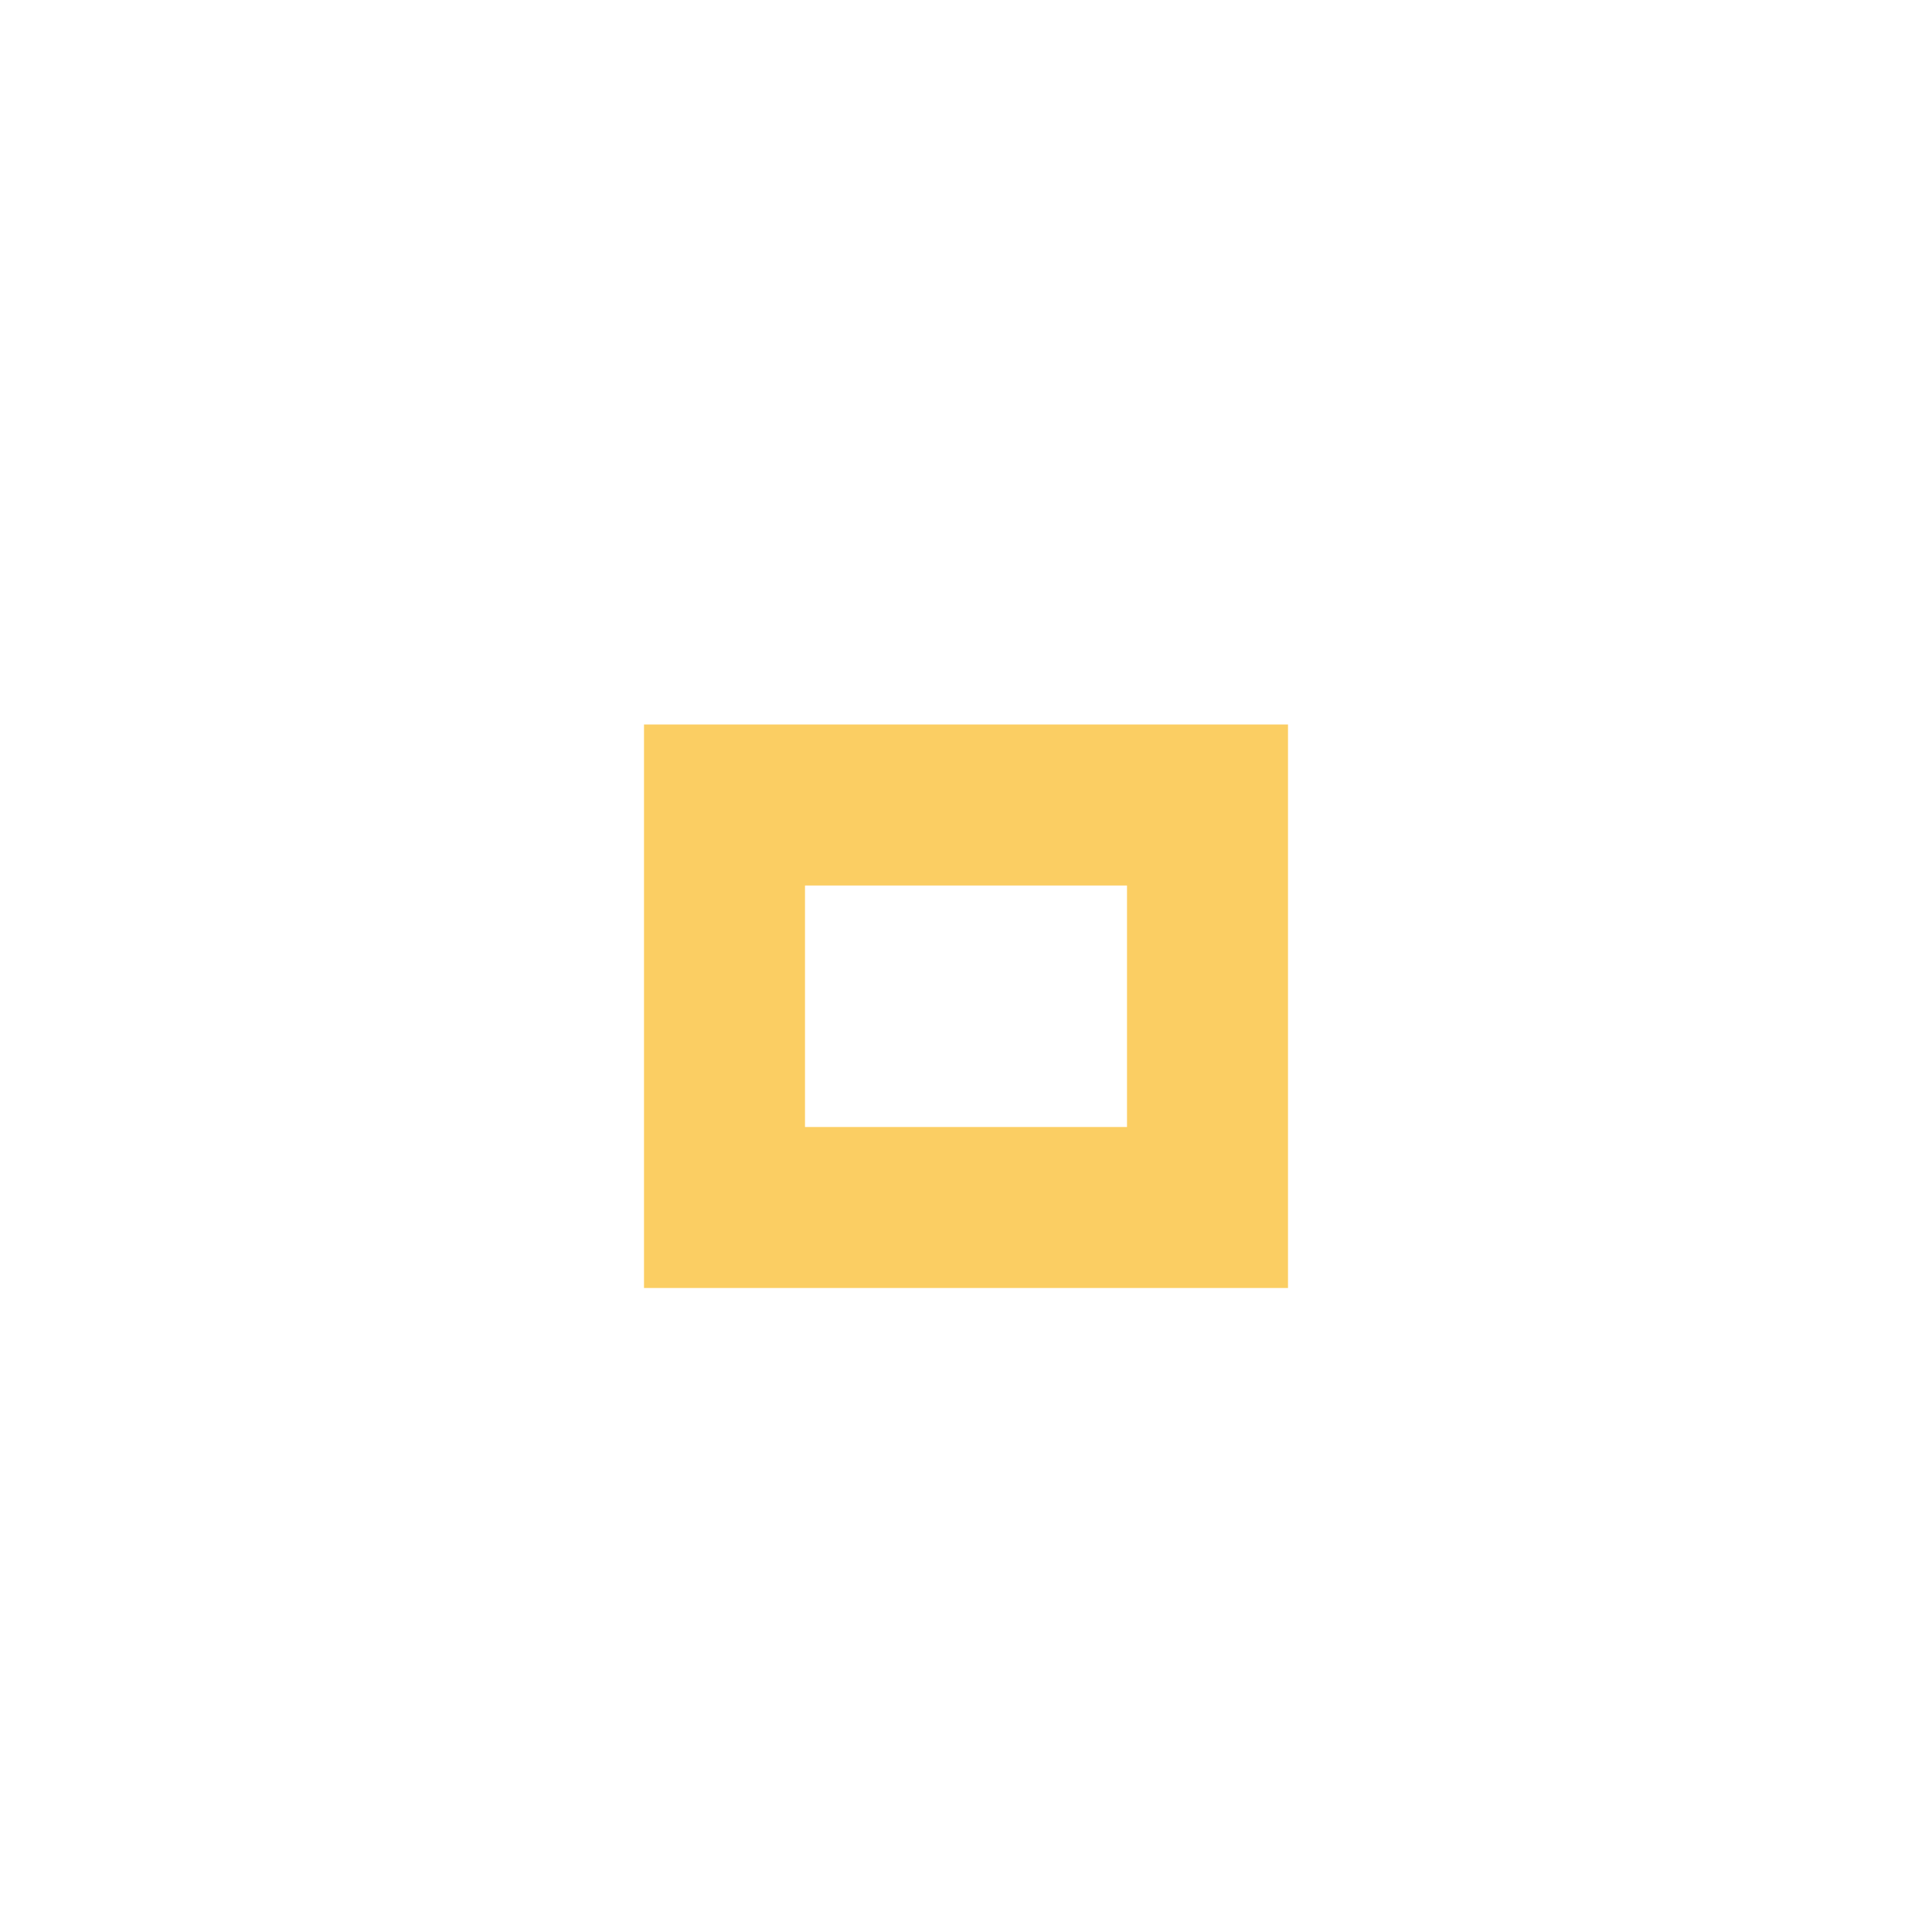
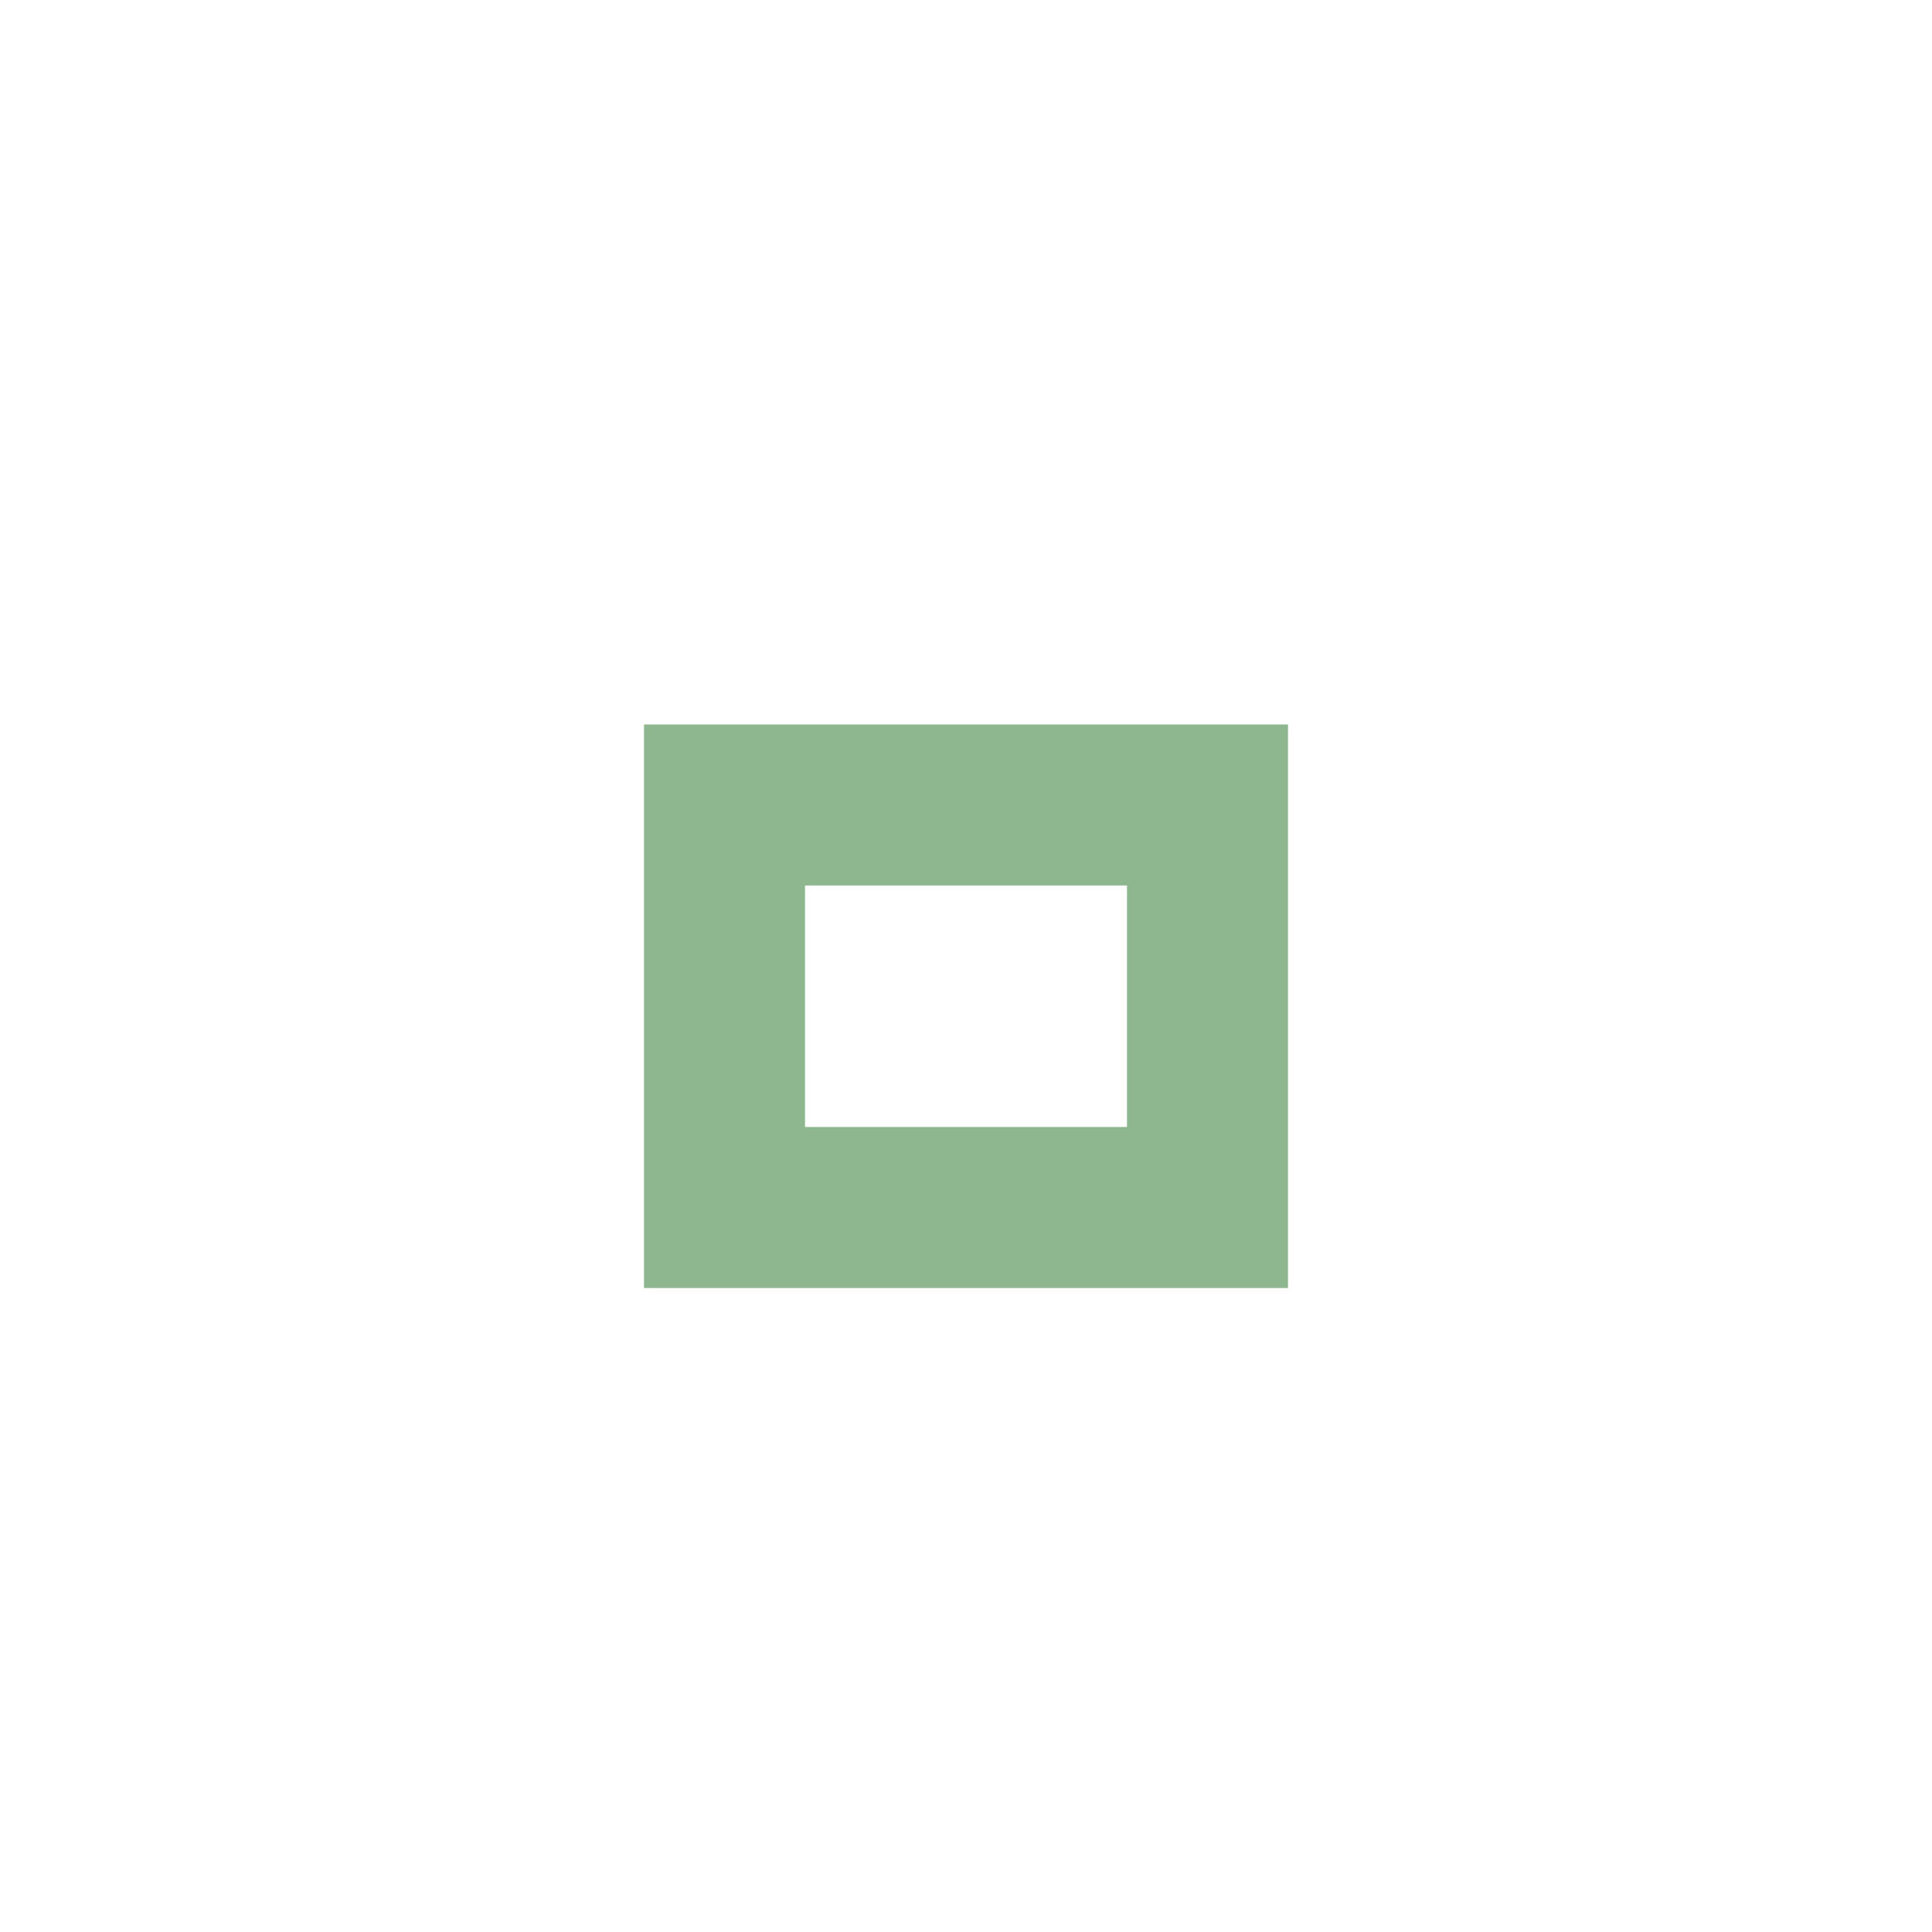
<svg xmlns="http://www.w3.org/2000/svg" version="1.1" x="0px" y="0px" width="24px" height="24px" viewBox="0 0 24 24">
-   <path fill="#fabd2f" opacity="0.75" d="M14,14h-4v-3h4V14z M16,9H8v7h8V9z" />
+   <path fill="#689d6a" opacity="0.75" d="M14,14h-4v-3h4V14z M16,9H8v7h8V9z" />
</svg>
